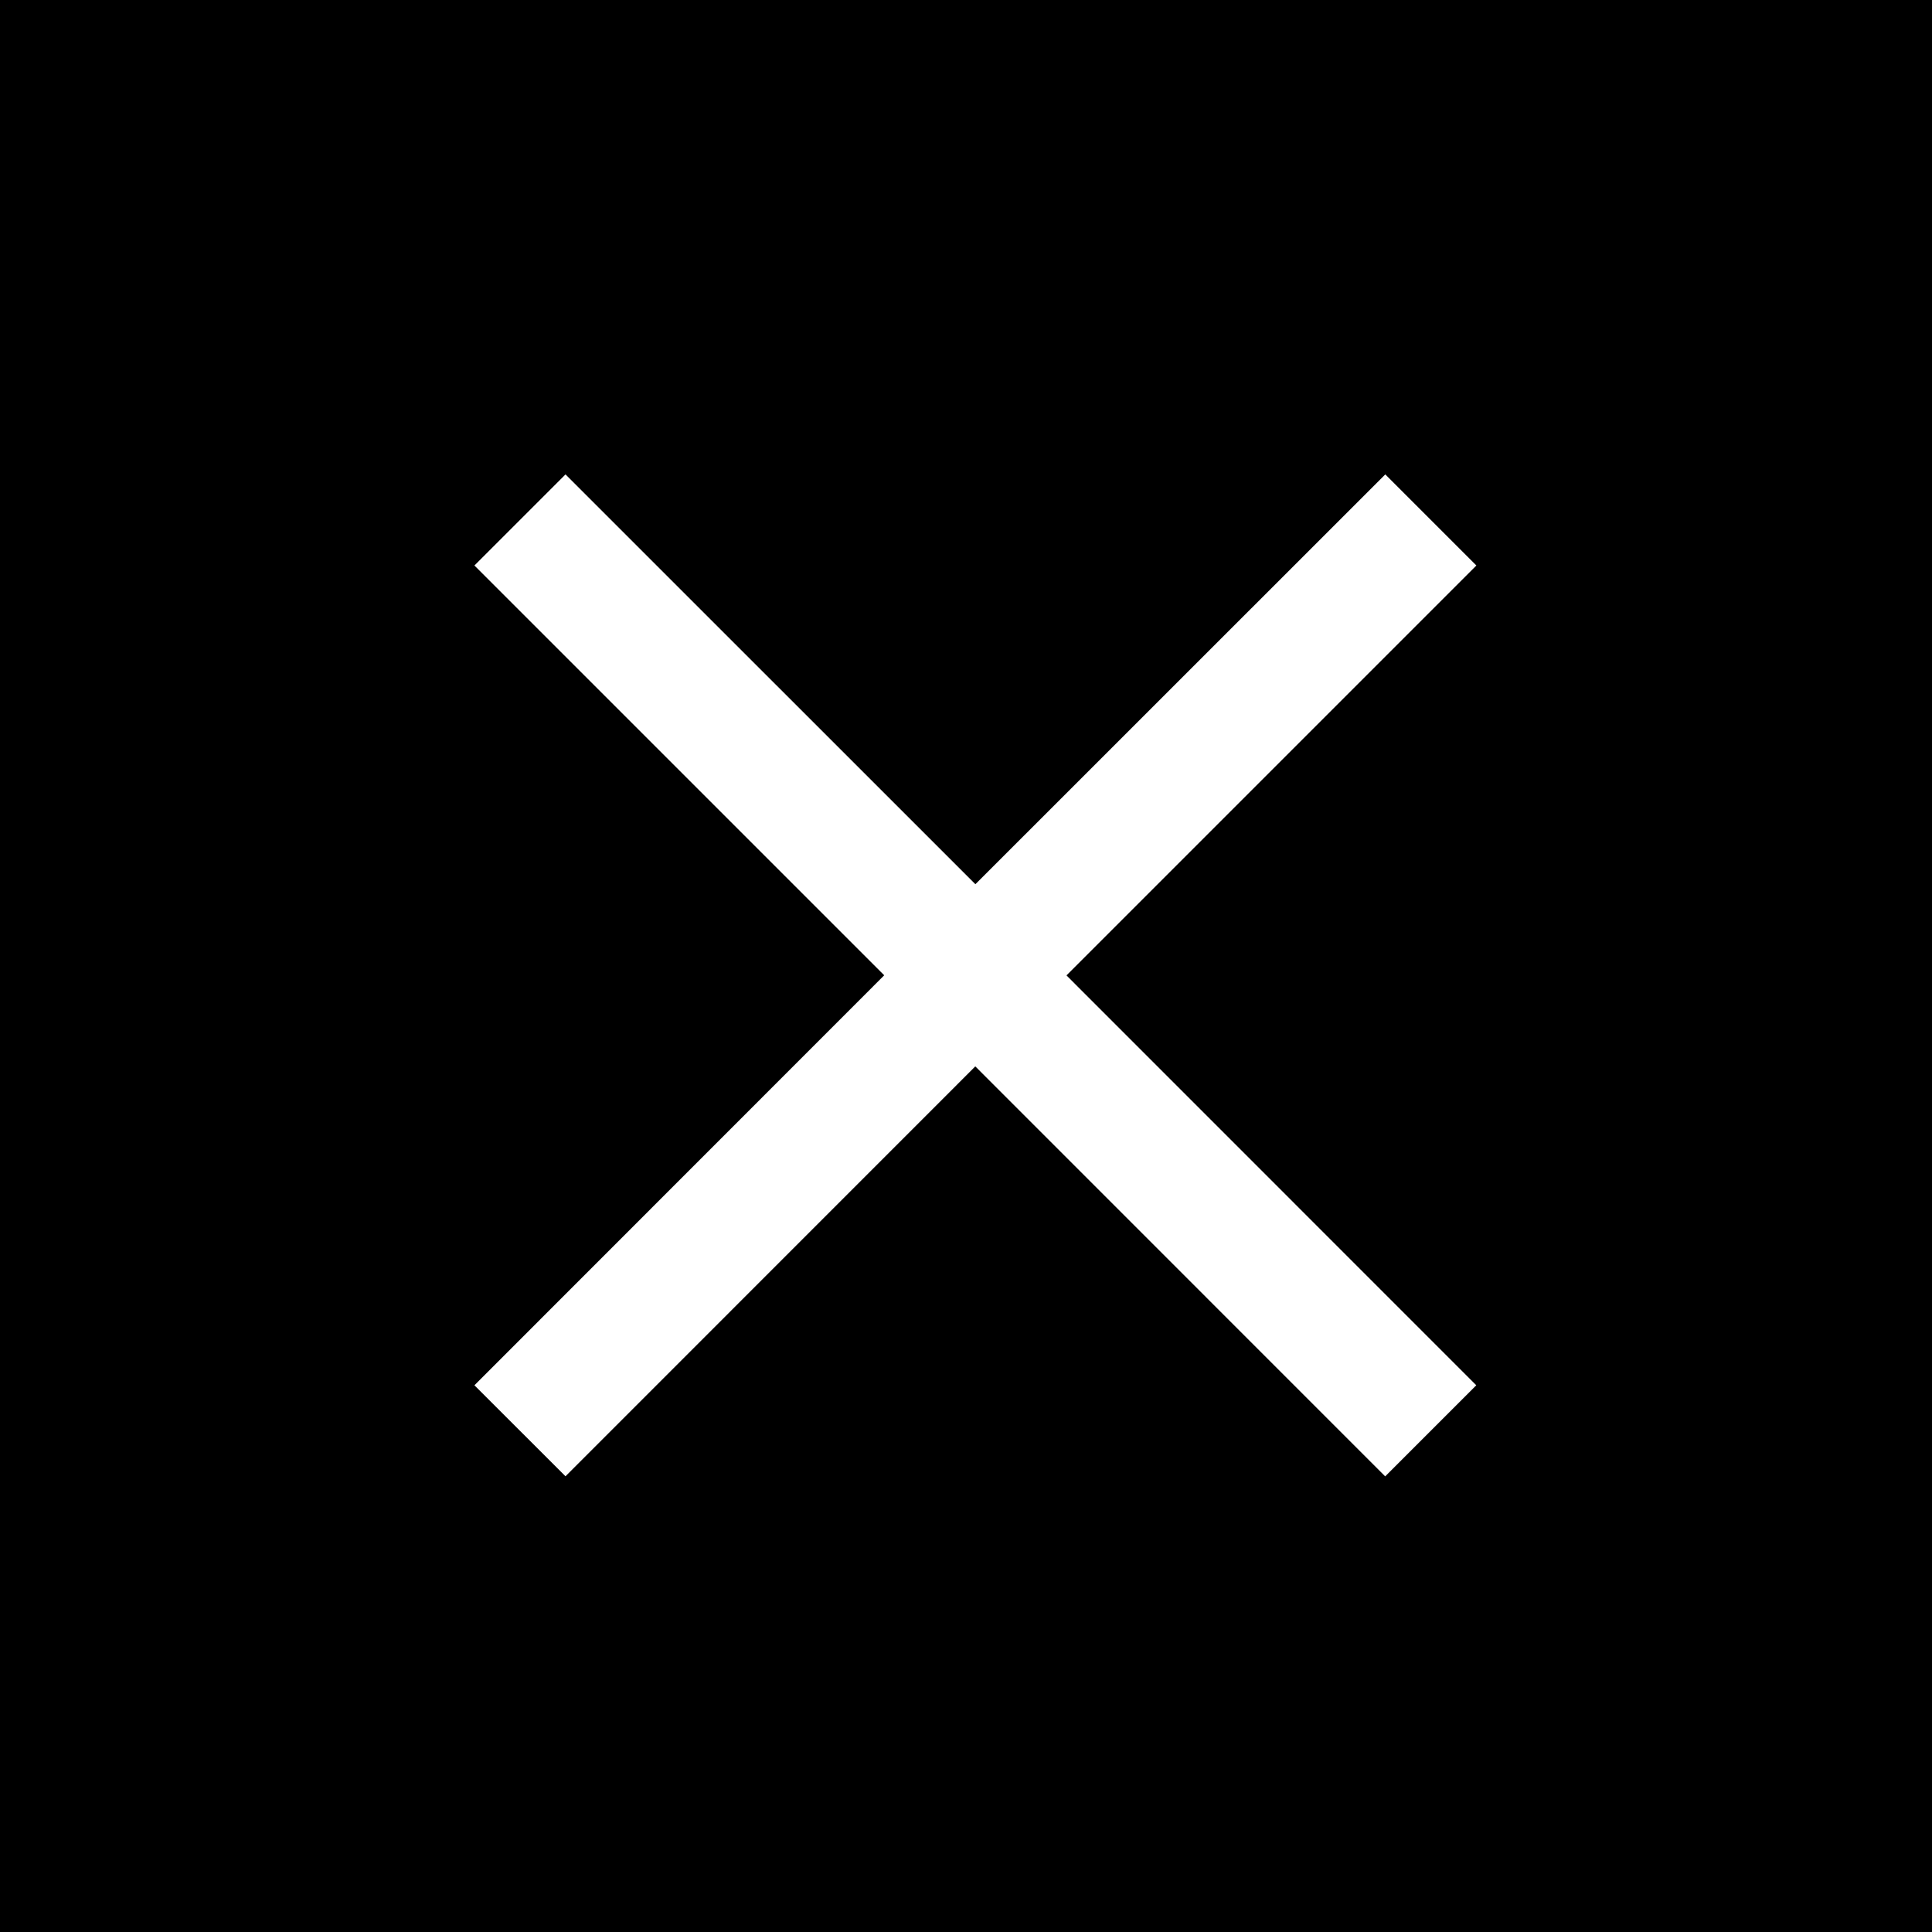
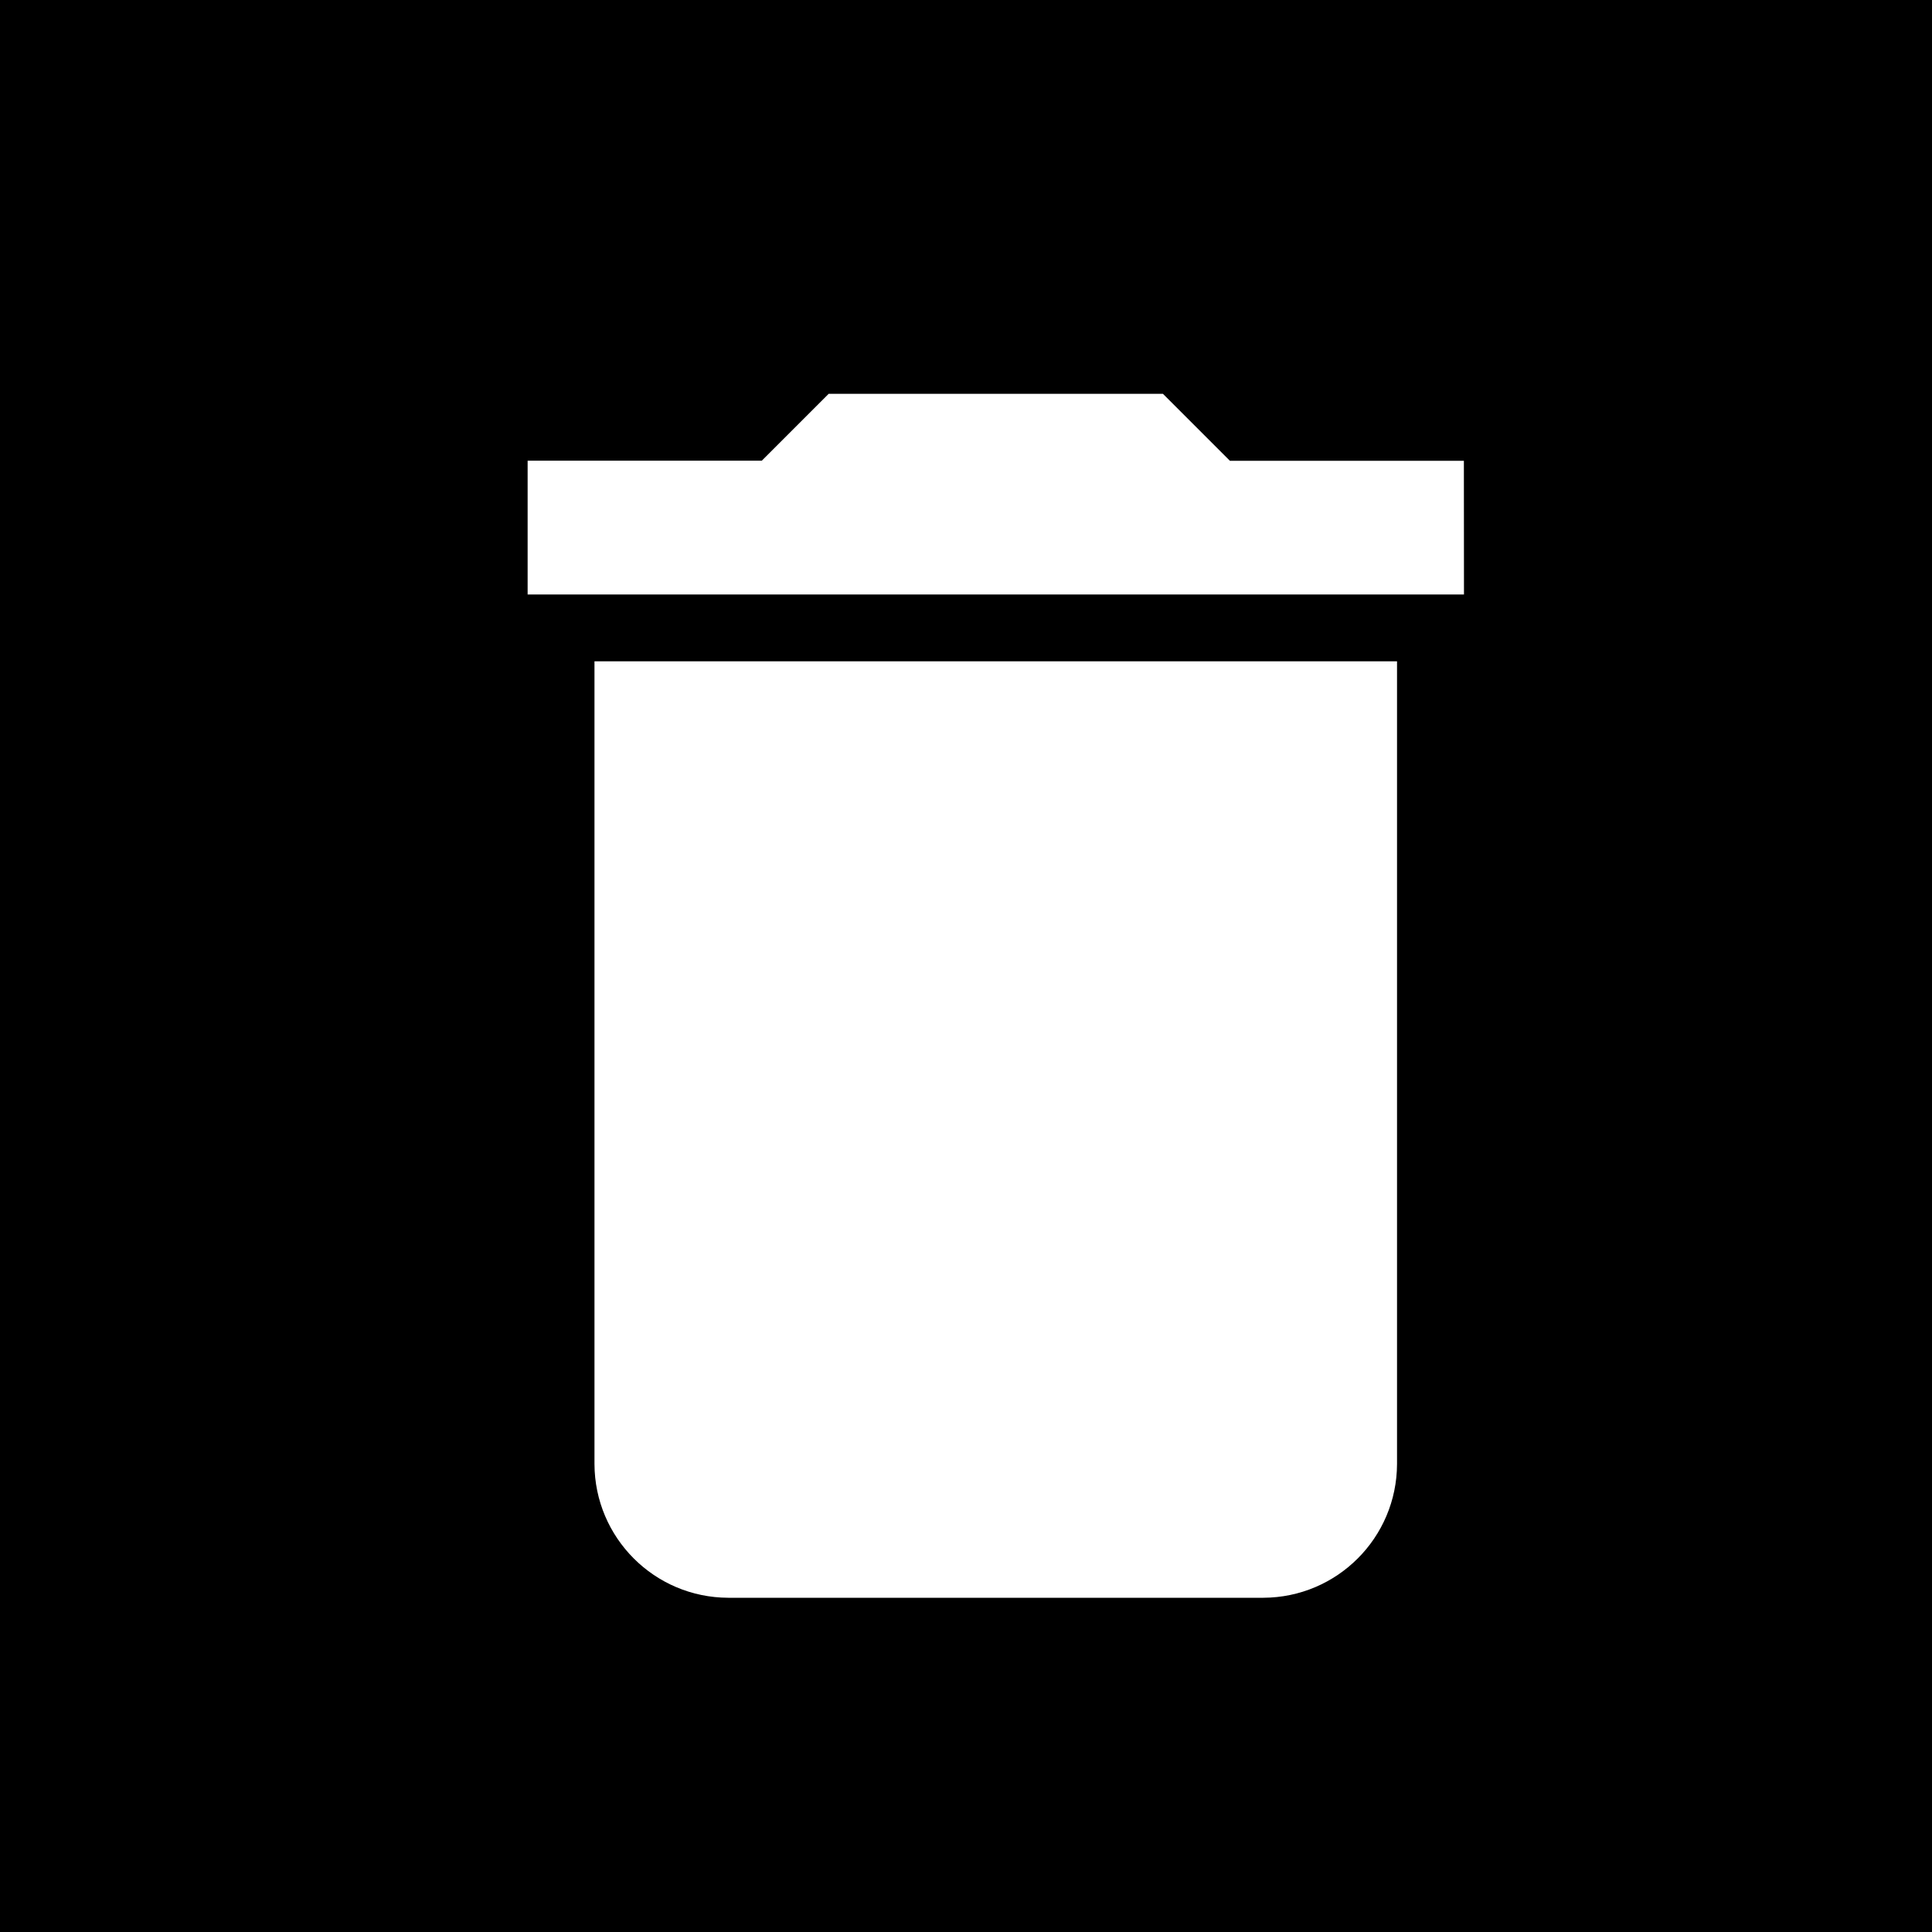
- <svg xmlns="http://www.w3.org/2000/svg" width="20.362" height="20.362" viewBox="0 0 20.362 20.362">
-   <g id="DeleteButton" transform="translate(-2071 -1639)">
-     <g id="Gruppe_241" data-name="Gruppe 241" transform="translate(2071 1639)">
-       <path id="Pfad_237" data-name="Pfad 237" d="M0,0H20.362V20.362H0Z" />
-     </g>
-     <g id="No" transform="translate(2076 1644)">
-       <rect id="Rechteck_1445" data-name="Rechteck 1445" width="11" height="11" transform="translate(0 0)" fill="none" />
-       <path id="Vereinigungsmenge_3" data-name="Vereinigungsmenge 3" d="M5.279,6.239.96,10.559,0,9.6,4.319,5.279,0,.96.96,0l4.32,4.319L9.6,0l.96.96-4.32,4.32L10.559,9.6l-.96.96Z" transform="translate(0)" fill="#fff" />
+ <svg xmlns="http://www.w3.org/2000/svg" width="20" height="20" viewBox="0 0 20 20">
+   <g id="Gruppe_248" data-name="Gruppe 248" transform="translate(-3786 -2784)">
+     <g id="Gruppe_247" data-name="Gruppe 247">
+       <rect id="Rechteck_1479" data-name="Rechteck 1479" width="20" height="20" transform="translate(3786 2784)" />
+       <g id="delete_black_24dp" transform="translate(3788 2786)">
+         <path id="Pfad_263" data-name="Pfad 263" d="M0,0H16.617V16.617H0Z" fill="none" />
+         <path id="Pfad_264" data-name="Pfad 264" d="M5.692,14.078a1.389,1.389,0,0,0,1.385,1.385h5.539A1.389,1.389,0,0,0,14,14.078V5.769H5.692Zm9-10.385H12.27L11.577,3H8.116l-.692.692H5V5.077h9.693Z" transform="translate(-1.538 -0.923)" fill="#fff" />
+       </g>
    </g>
  </g>
</svg>
